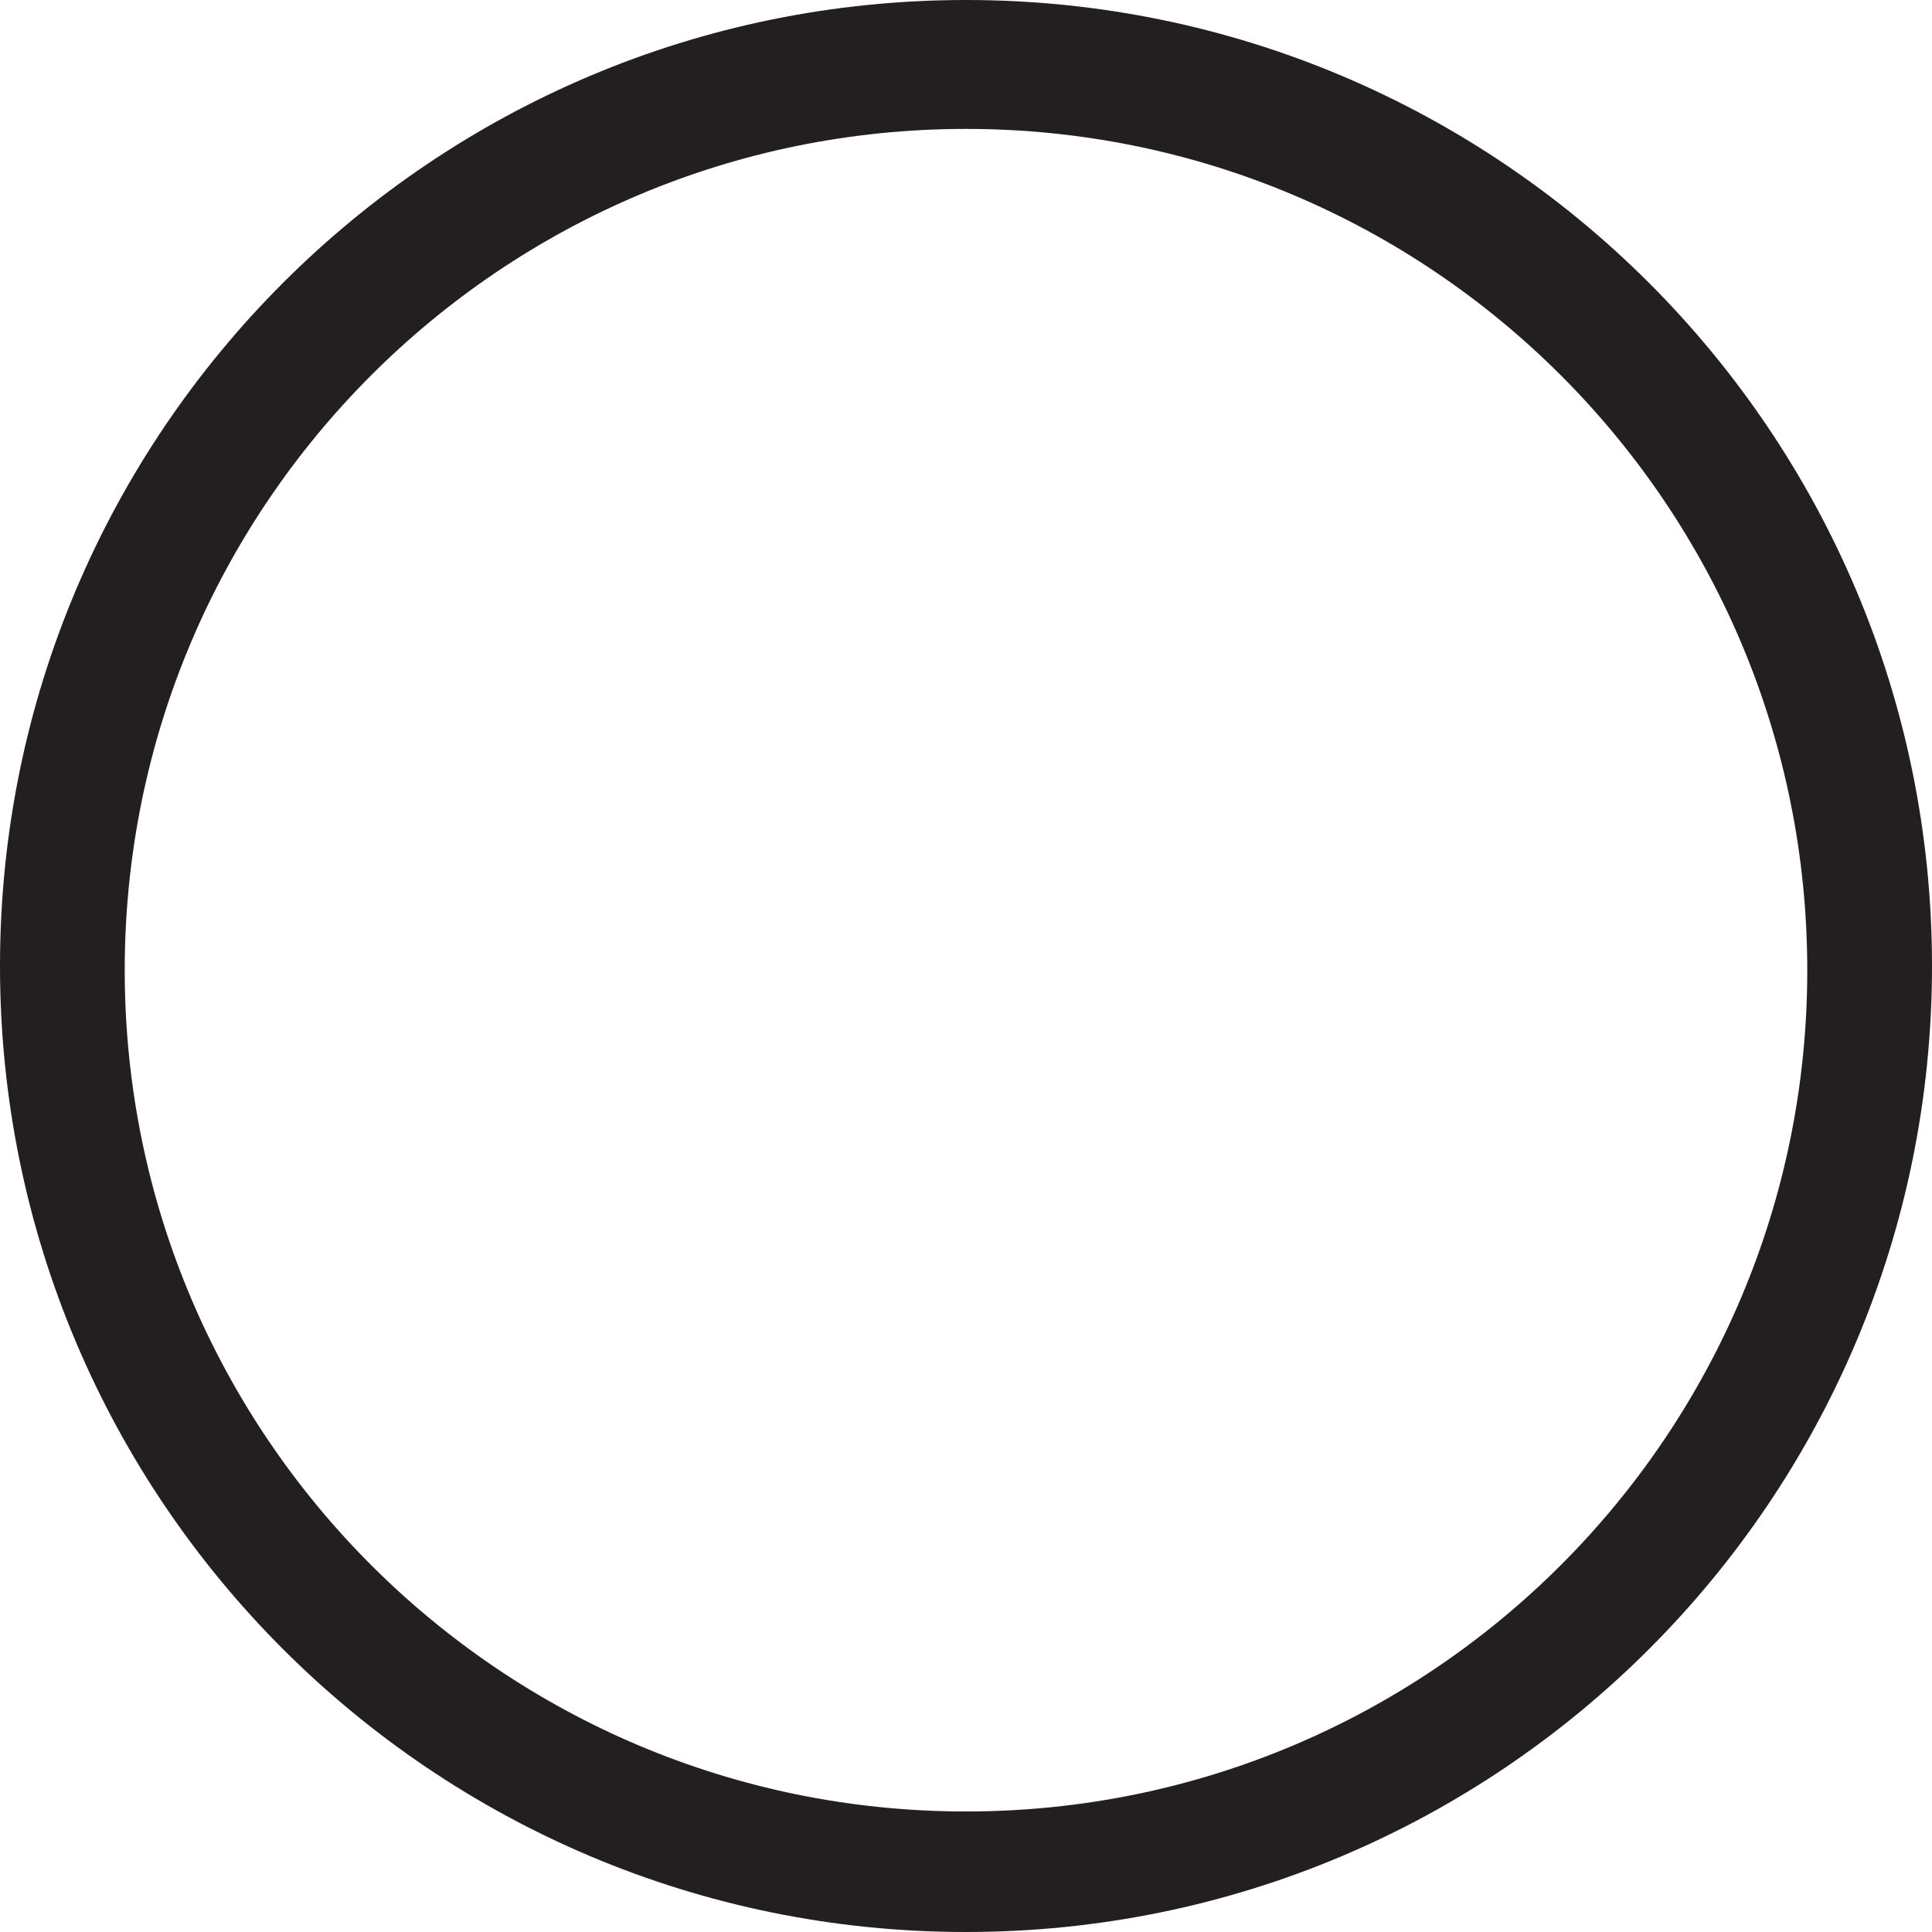
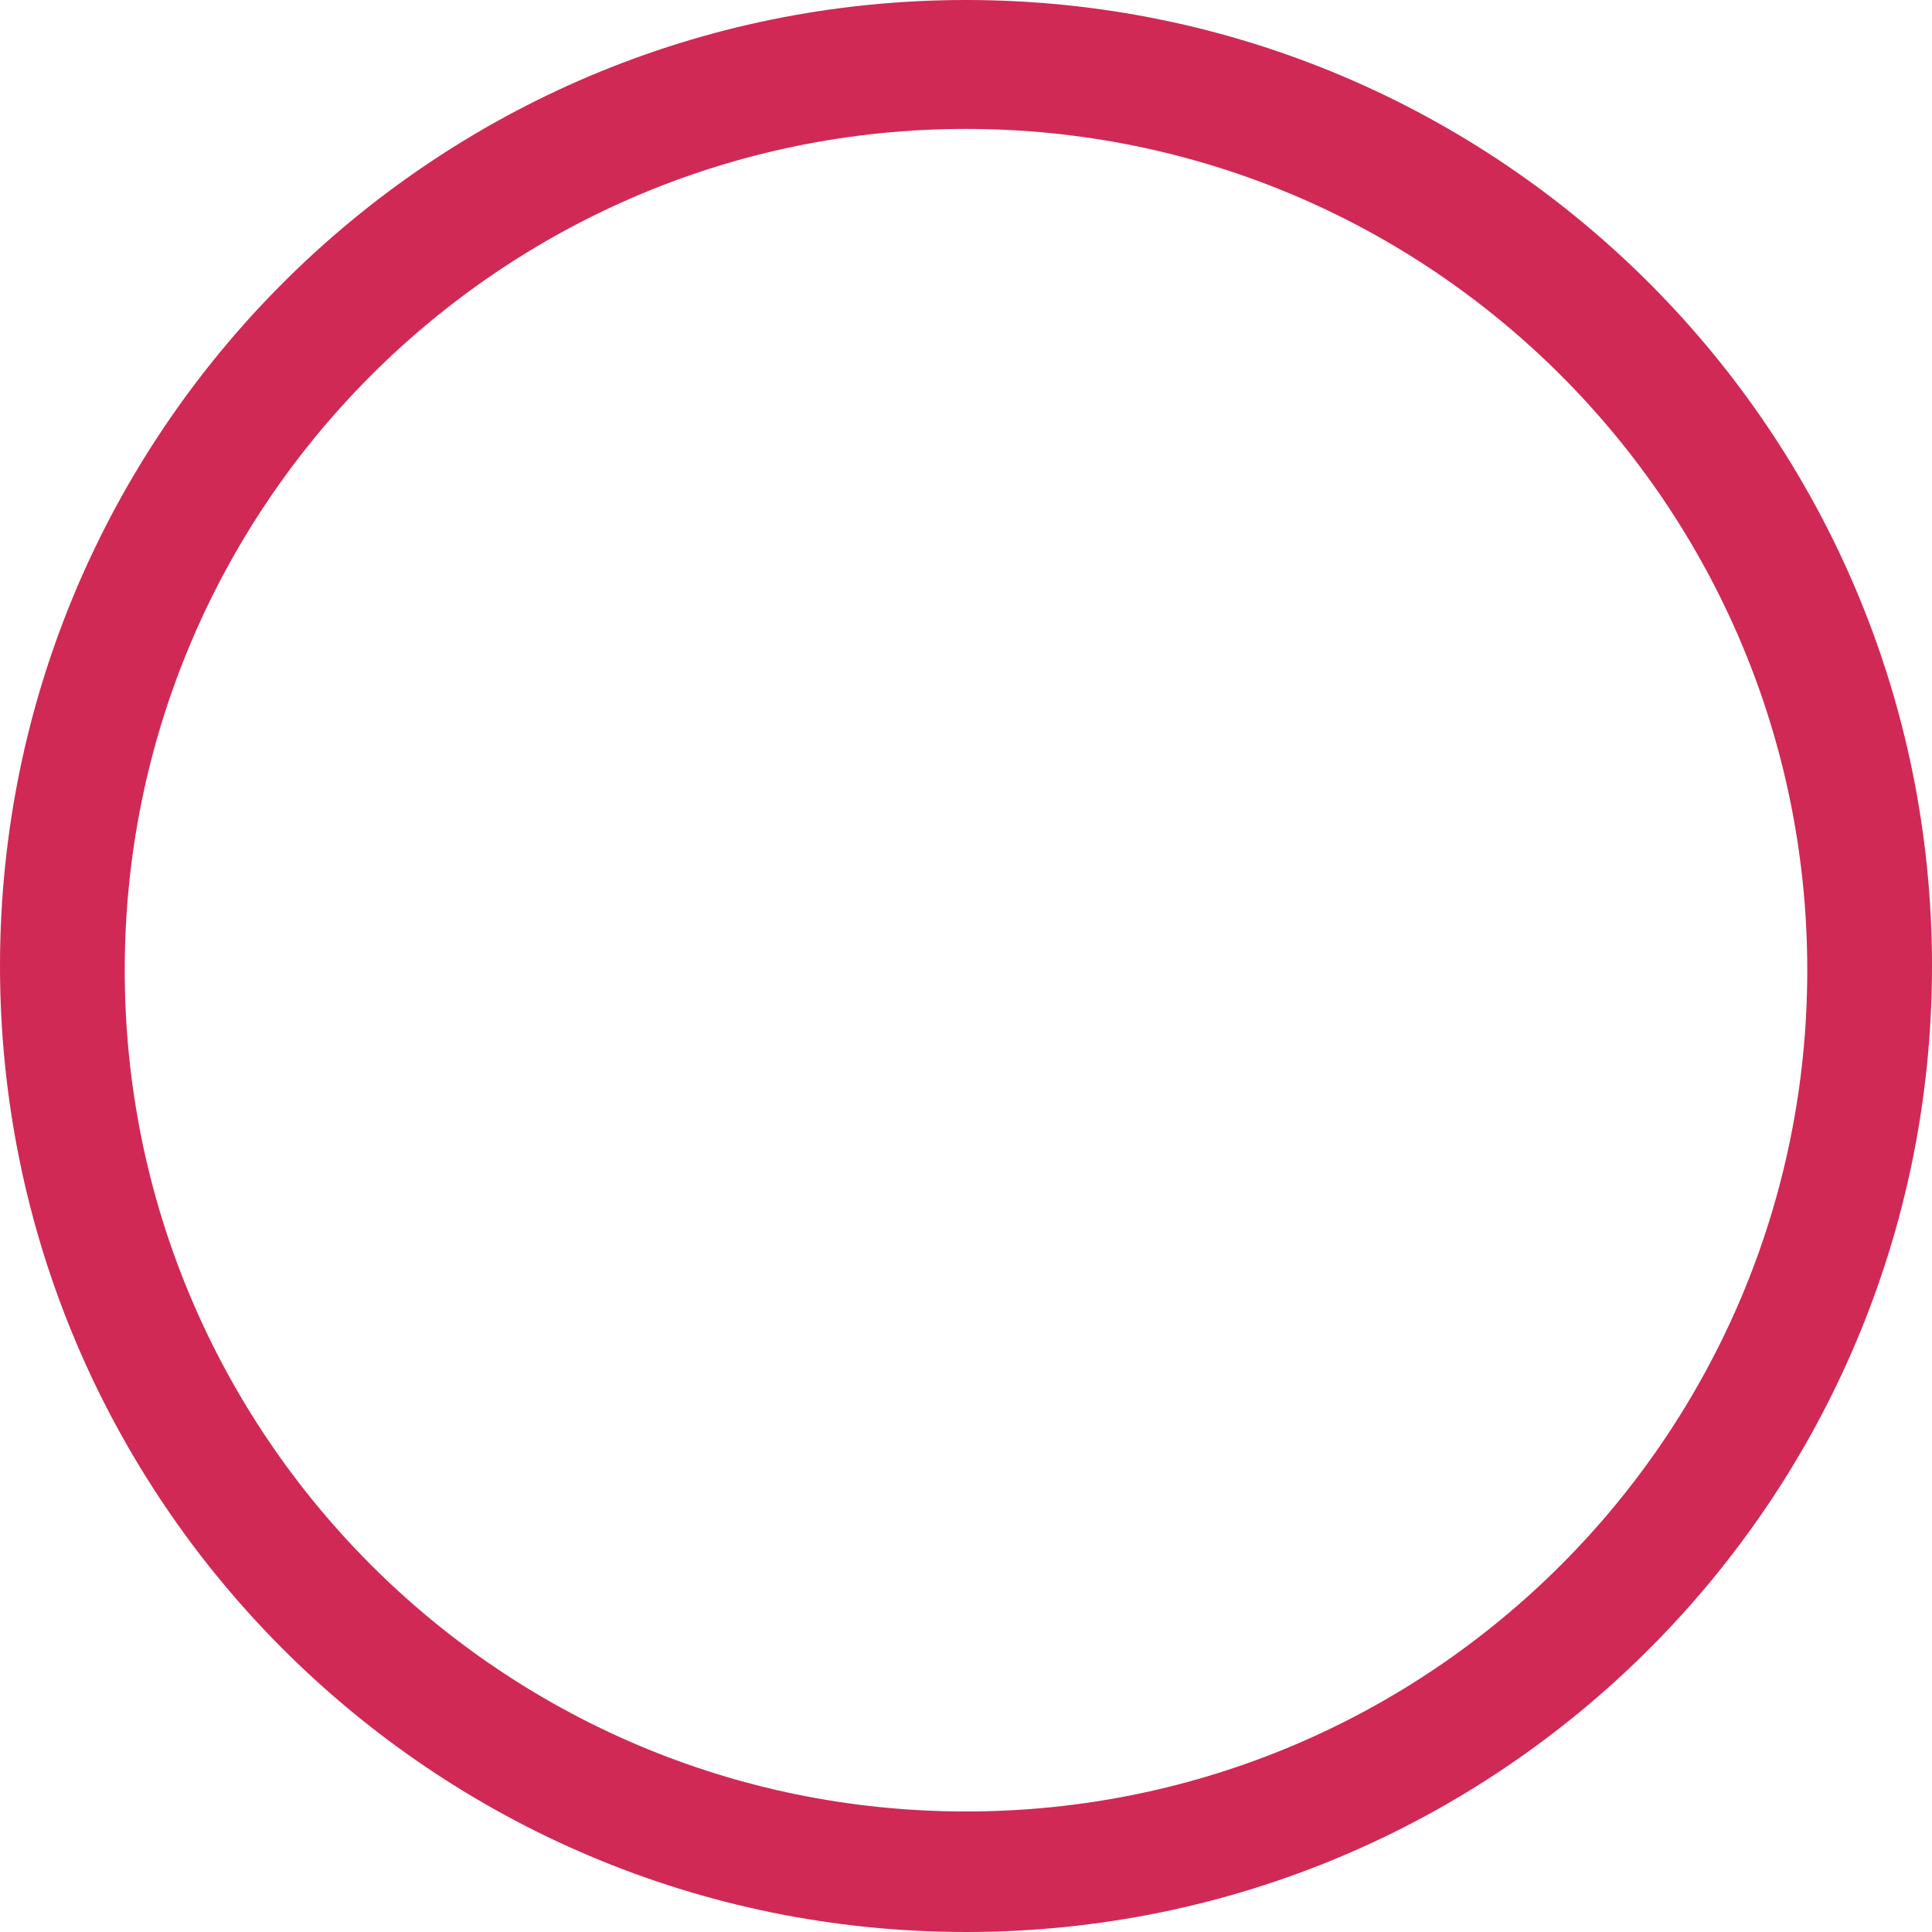
<svg xmlns="http://www.w3.org/2000/svg" version="1.0" id="Layer_1" x="0px" y="0px" width="253px" height="253px" viewBox="22.5 69.048 253 253" enable-background="new 22.5 69.048 253 253" xml:space="preserve">
-   <path fill="#231F20" d="M149,69.048c-69.864,0-126.5,56.636-126.5,126.5c0,69.864,56.636,126.5,126.5,126.5 s126.5-56.636,126.5-126.5C275.5,125.685,218.864,69.048,149,69.048z M149,306.264c-60.844,0-110.167-49.323-110.167-110.167 C38.833,135.253,88.156,85.93,149,85.93c60.843,0,110.167,49.323,110.167,110.167C259.167,256.941,209.843,306.264,149,306.264z" />
+   <path fill="rgb(208,41,85)" d="M149,69.048c-69.864,0-126.5,56.636-126.5,126.5c0,69.864,56.636,126.5,126.5,126.5 s126.5-56.636,126.5-126.5C275.5,125.685,218.864,69.048,149,69.048z M149,306.264c-60.844,0-110.167-49.323-110.167-110.167 C38.833,135.253,88.156,85.93,149,85.93c60.843,0,110.167,49.323,110.167,110.167C259.167,256.941,209.843,306.264,149,306.264z" />
</svg>
